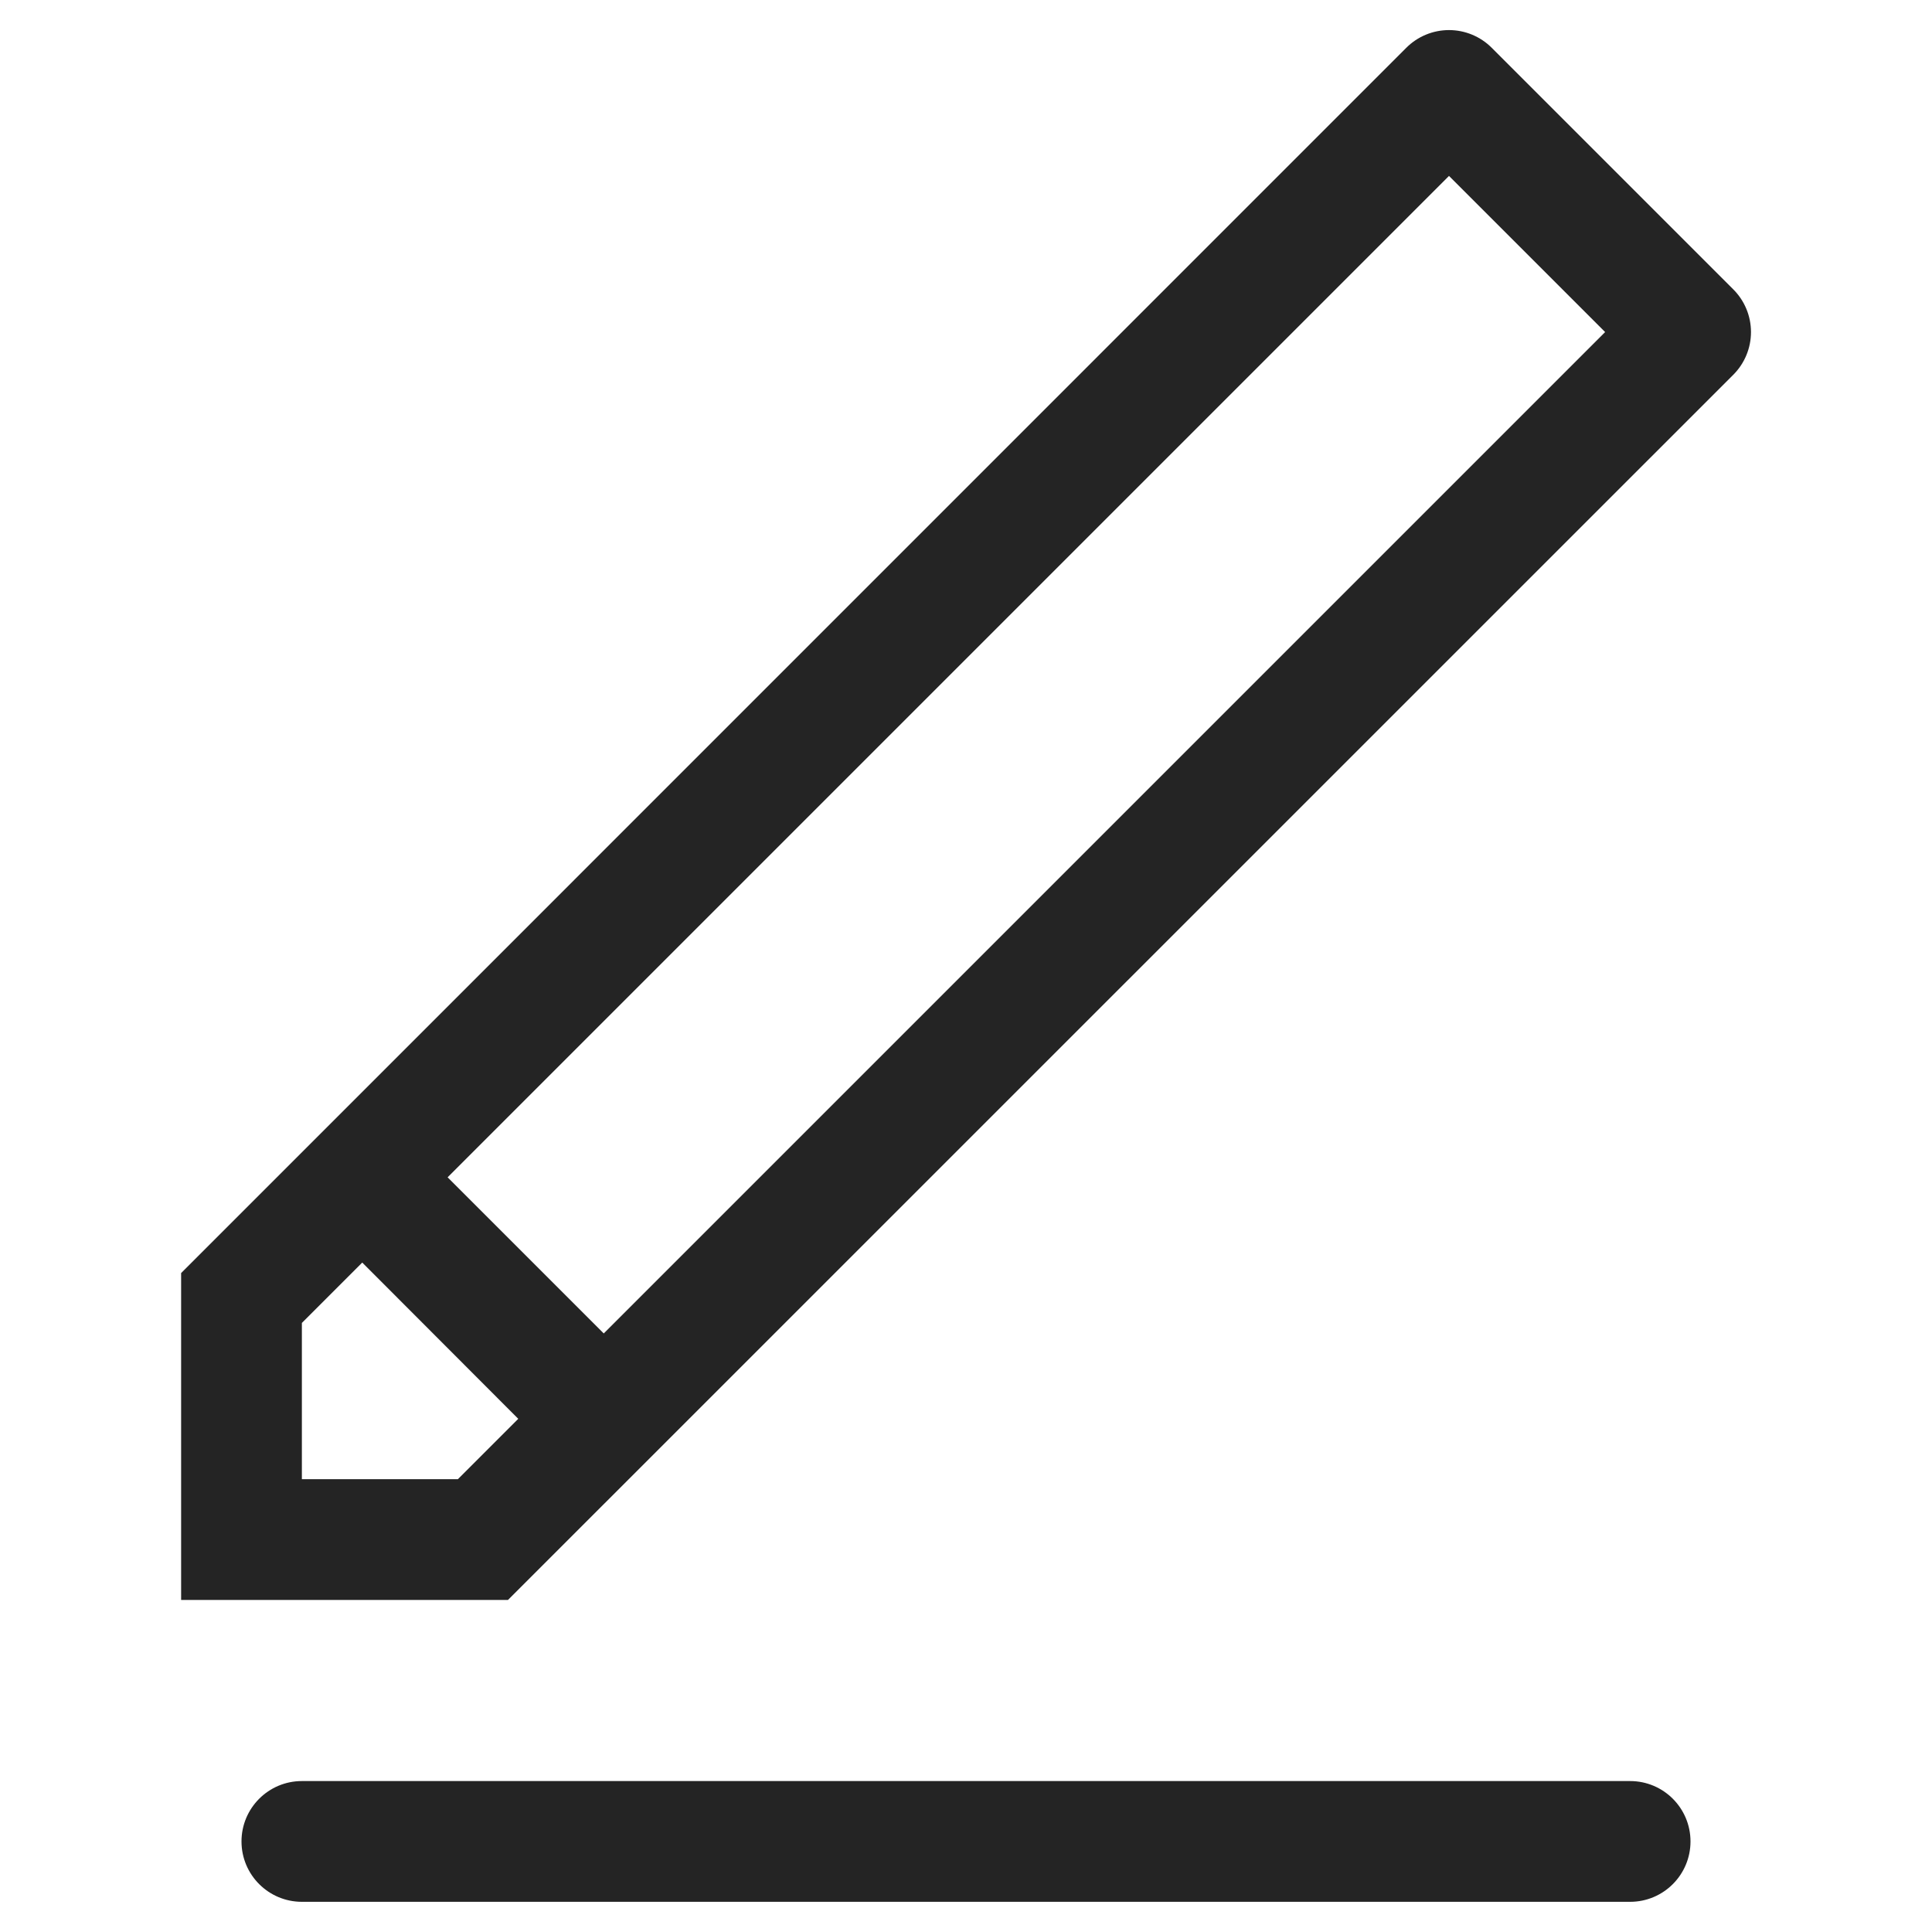
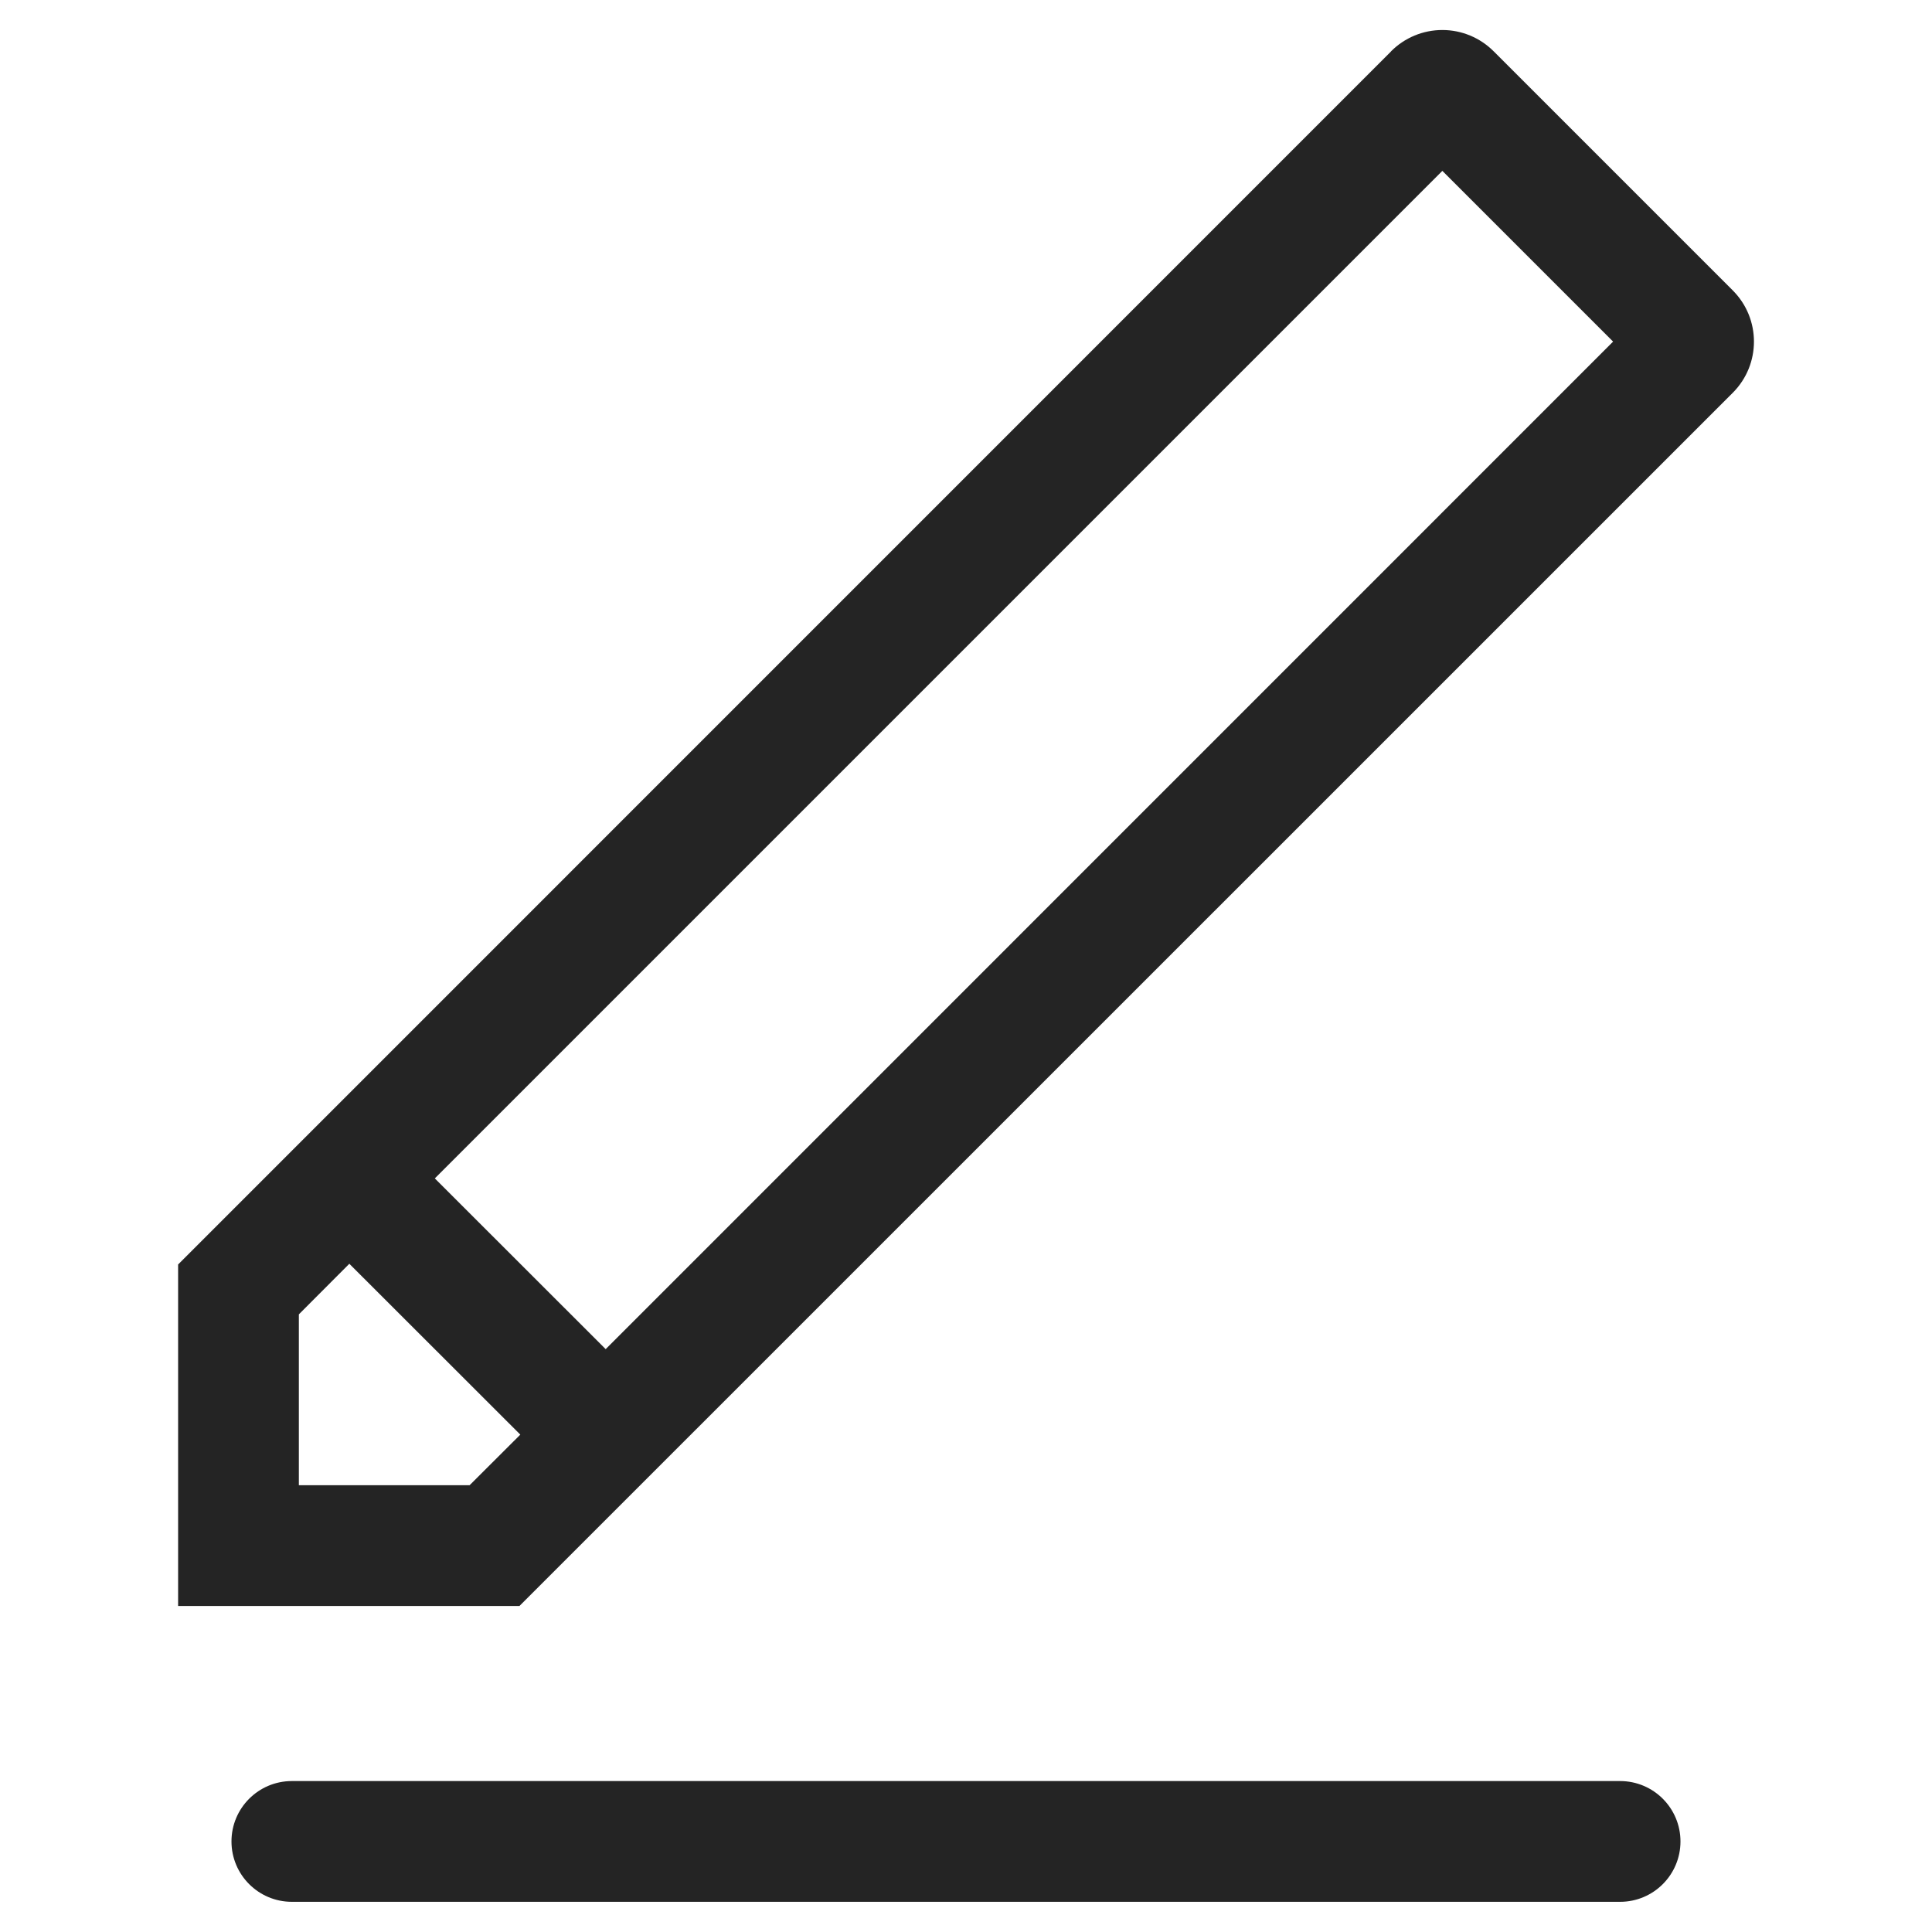
- <svg width="16" height="16" fill="none" viewBox="0 0 16 16">
-   <path fill="#242424" fill-rule="evenodd" d="M11.646.396a.5.5 0 0 1 .708 0l2 2a.5.5 0 0 1 0 .708L4.207 13.25H1.5v-2.707L11.646.396Zm1.647 2.354L12 1.457 3.707 9.75 5 11.043l8.293-8.293ZM2.5 10.956l.5-.5 1.292 1.294-.5.5H2.5v-1.294Z M14 15.25a.5.5 0 0 0-.5-.5h-11a.5.5 0 0 0 0 1h11a.5.5 0 0 0 .5-.5Z" clip-rule="evenodd" />
+ <svg xmlns="http://www.w3.org/2000/svg" width="16" height="16" fill="none" viewBox="0 0 16 16">
+   <path fill="#242424" d="M11.52.425a.6.6 0 0 1 .85 0l1.98 1.98a.6.6 0 0 1 0 .848L4.302 13.3H1.475v-2.828L11.521.425Zm-8.626 10.04-.419.42V12.3h1.414l.42-.419-1.415-1.414Zm9.051-9.05L3.601 9.759l1.415 1.414 8.343-8.344-1.414-1.414ZM2.417 14.75a.5.5 0 0 0 0 1h11a.5.5 0 1 0 0-1h-11Z" />
</svg>
